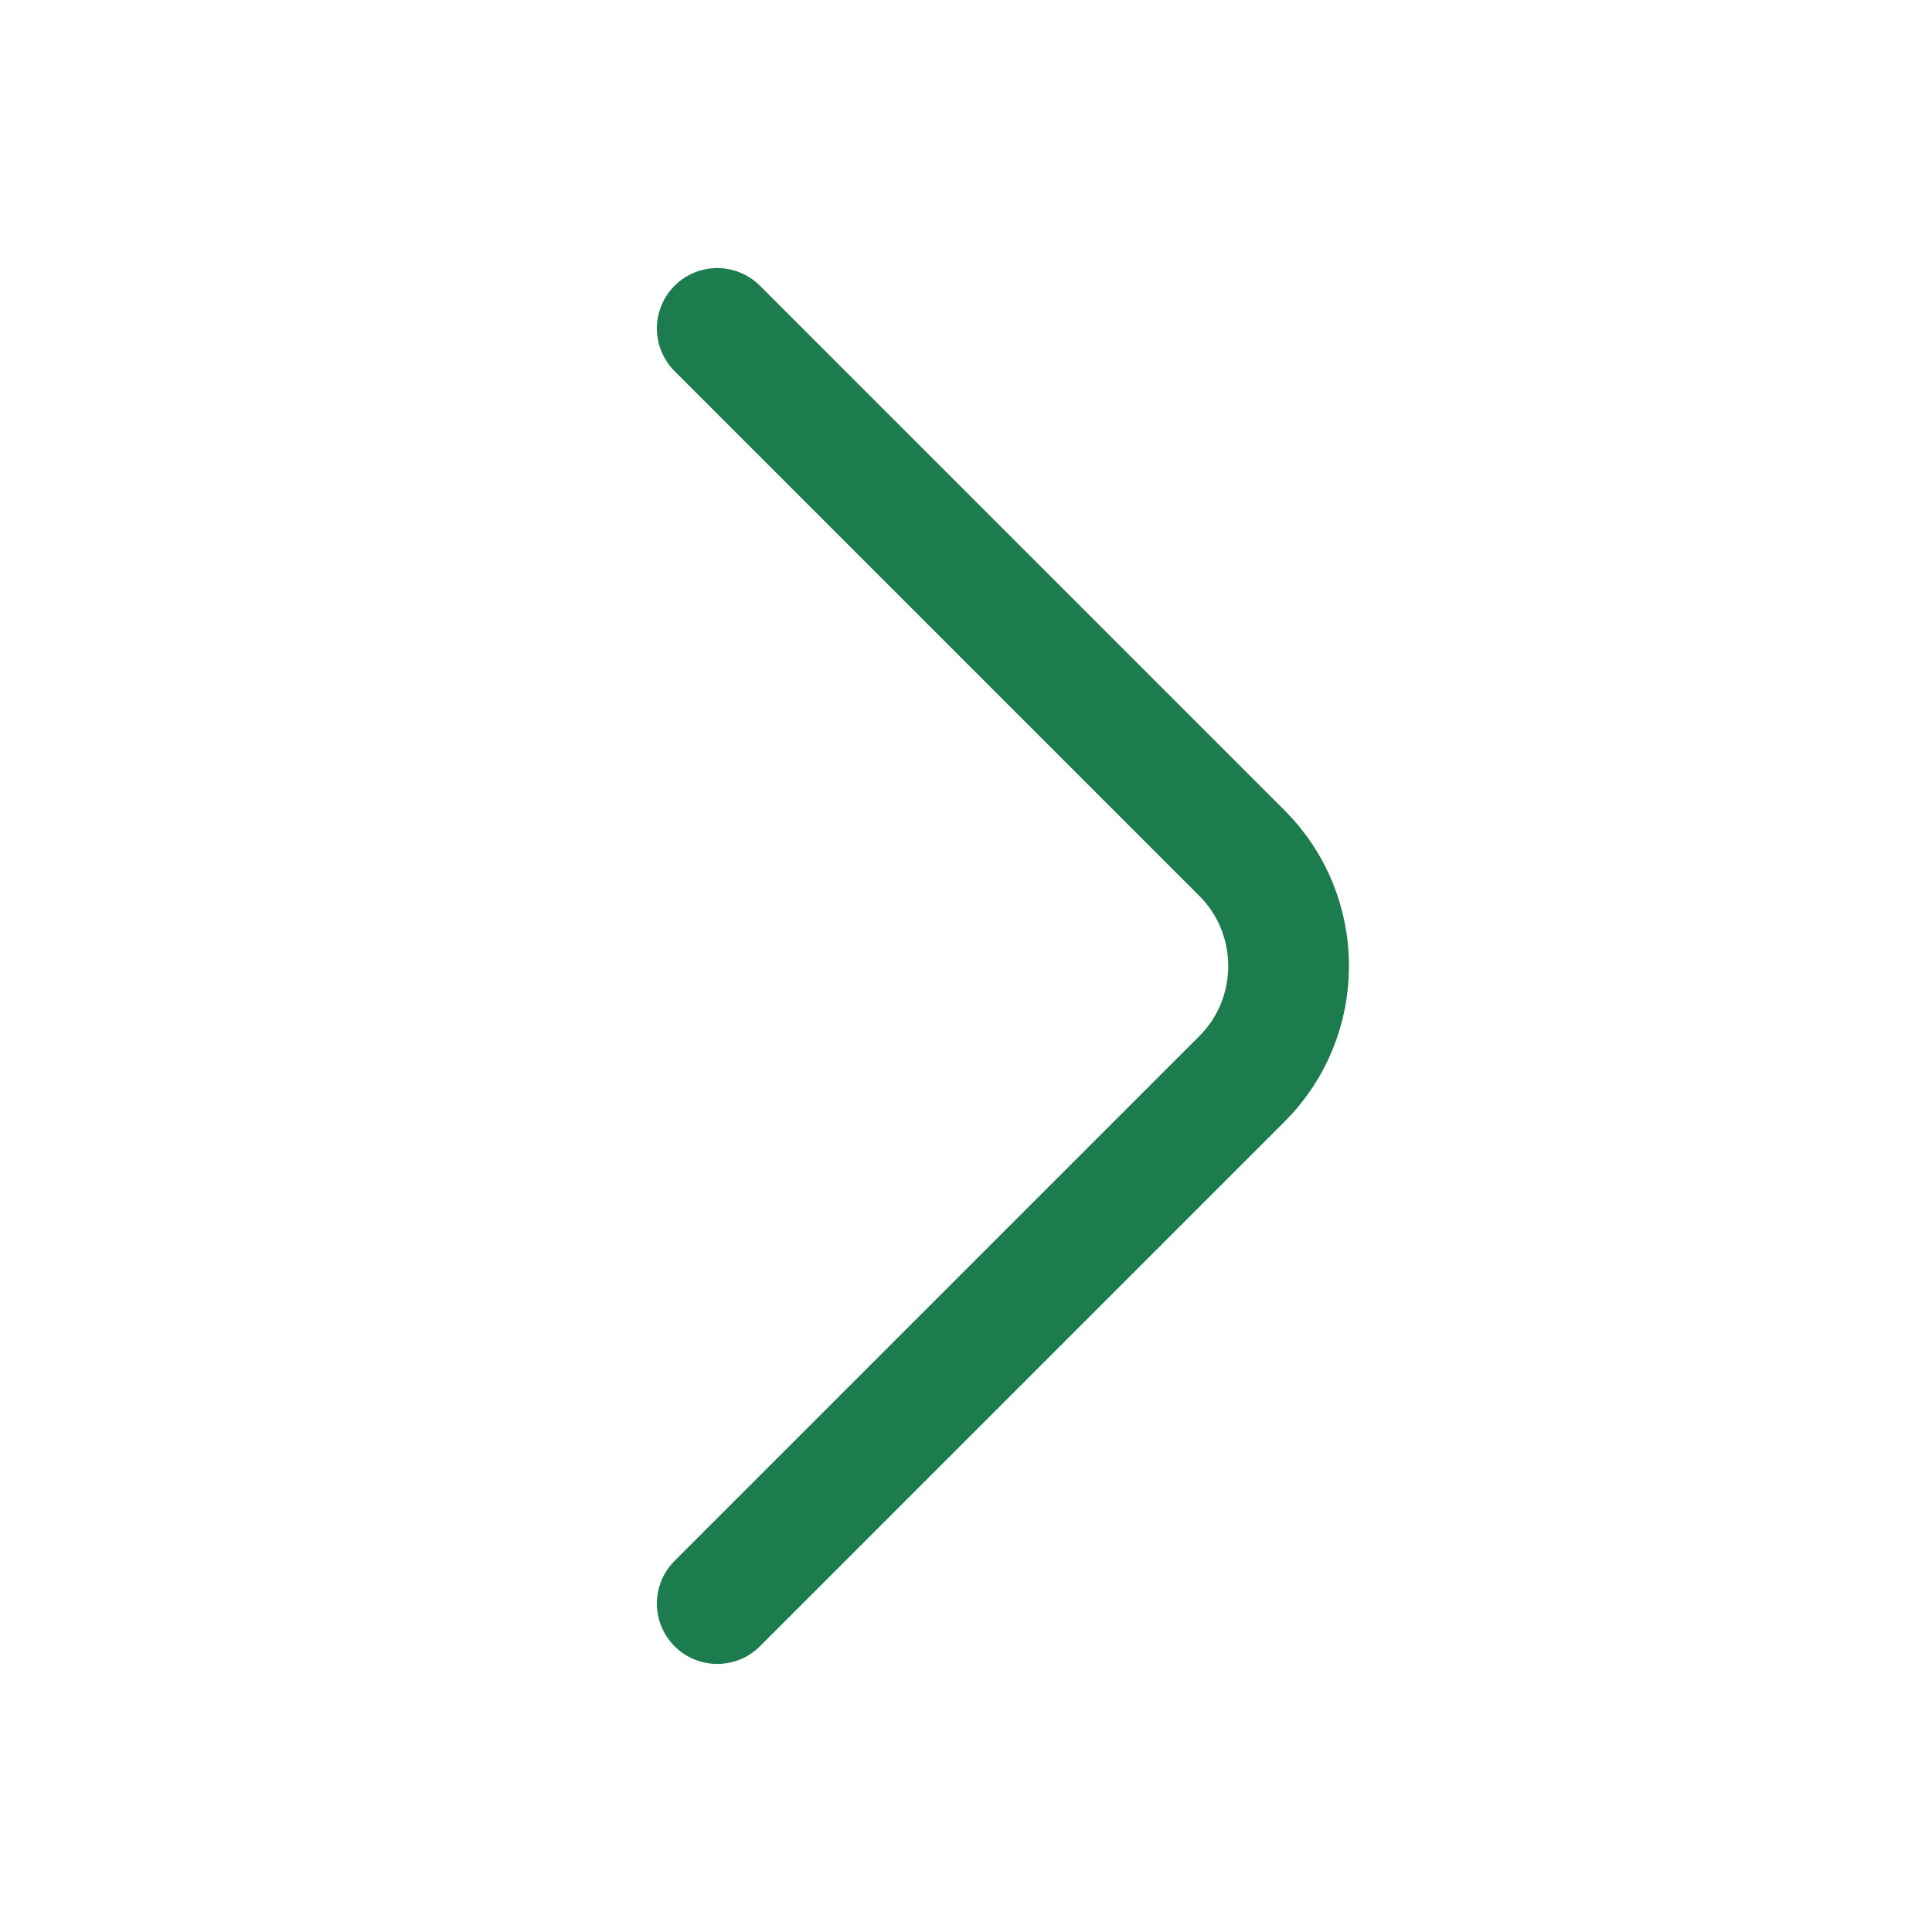
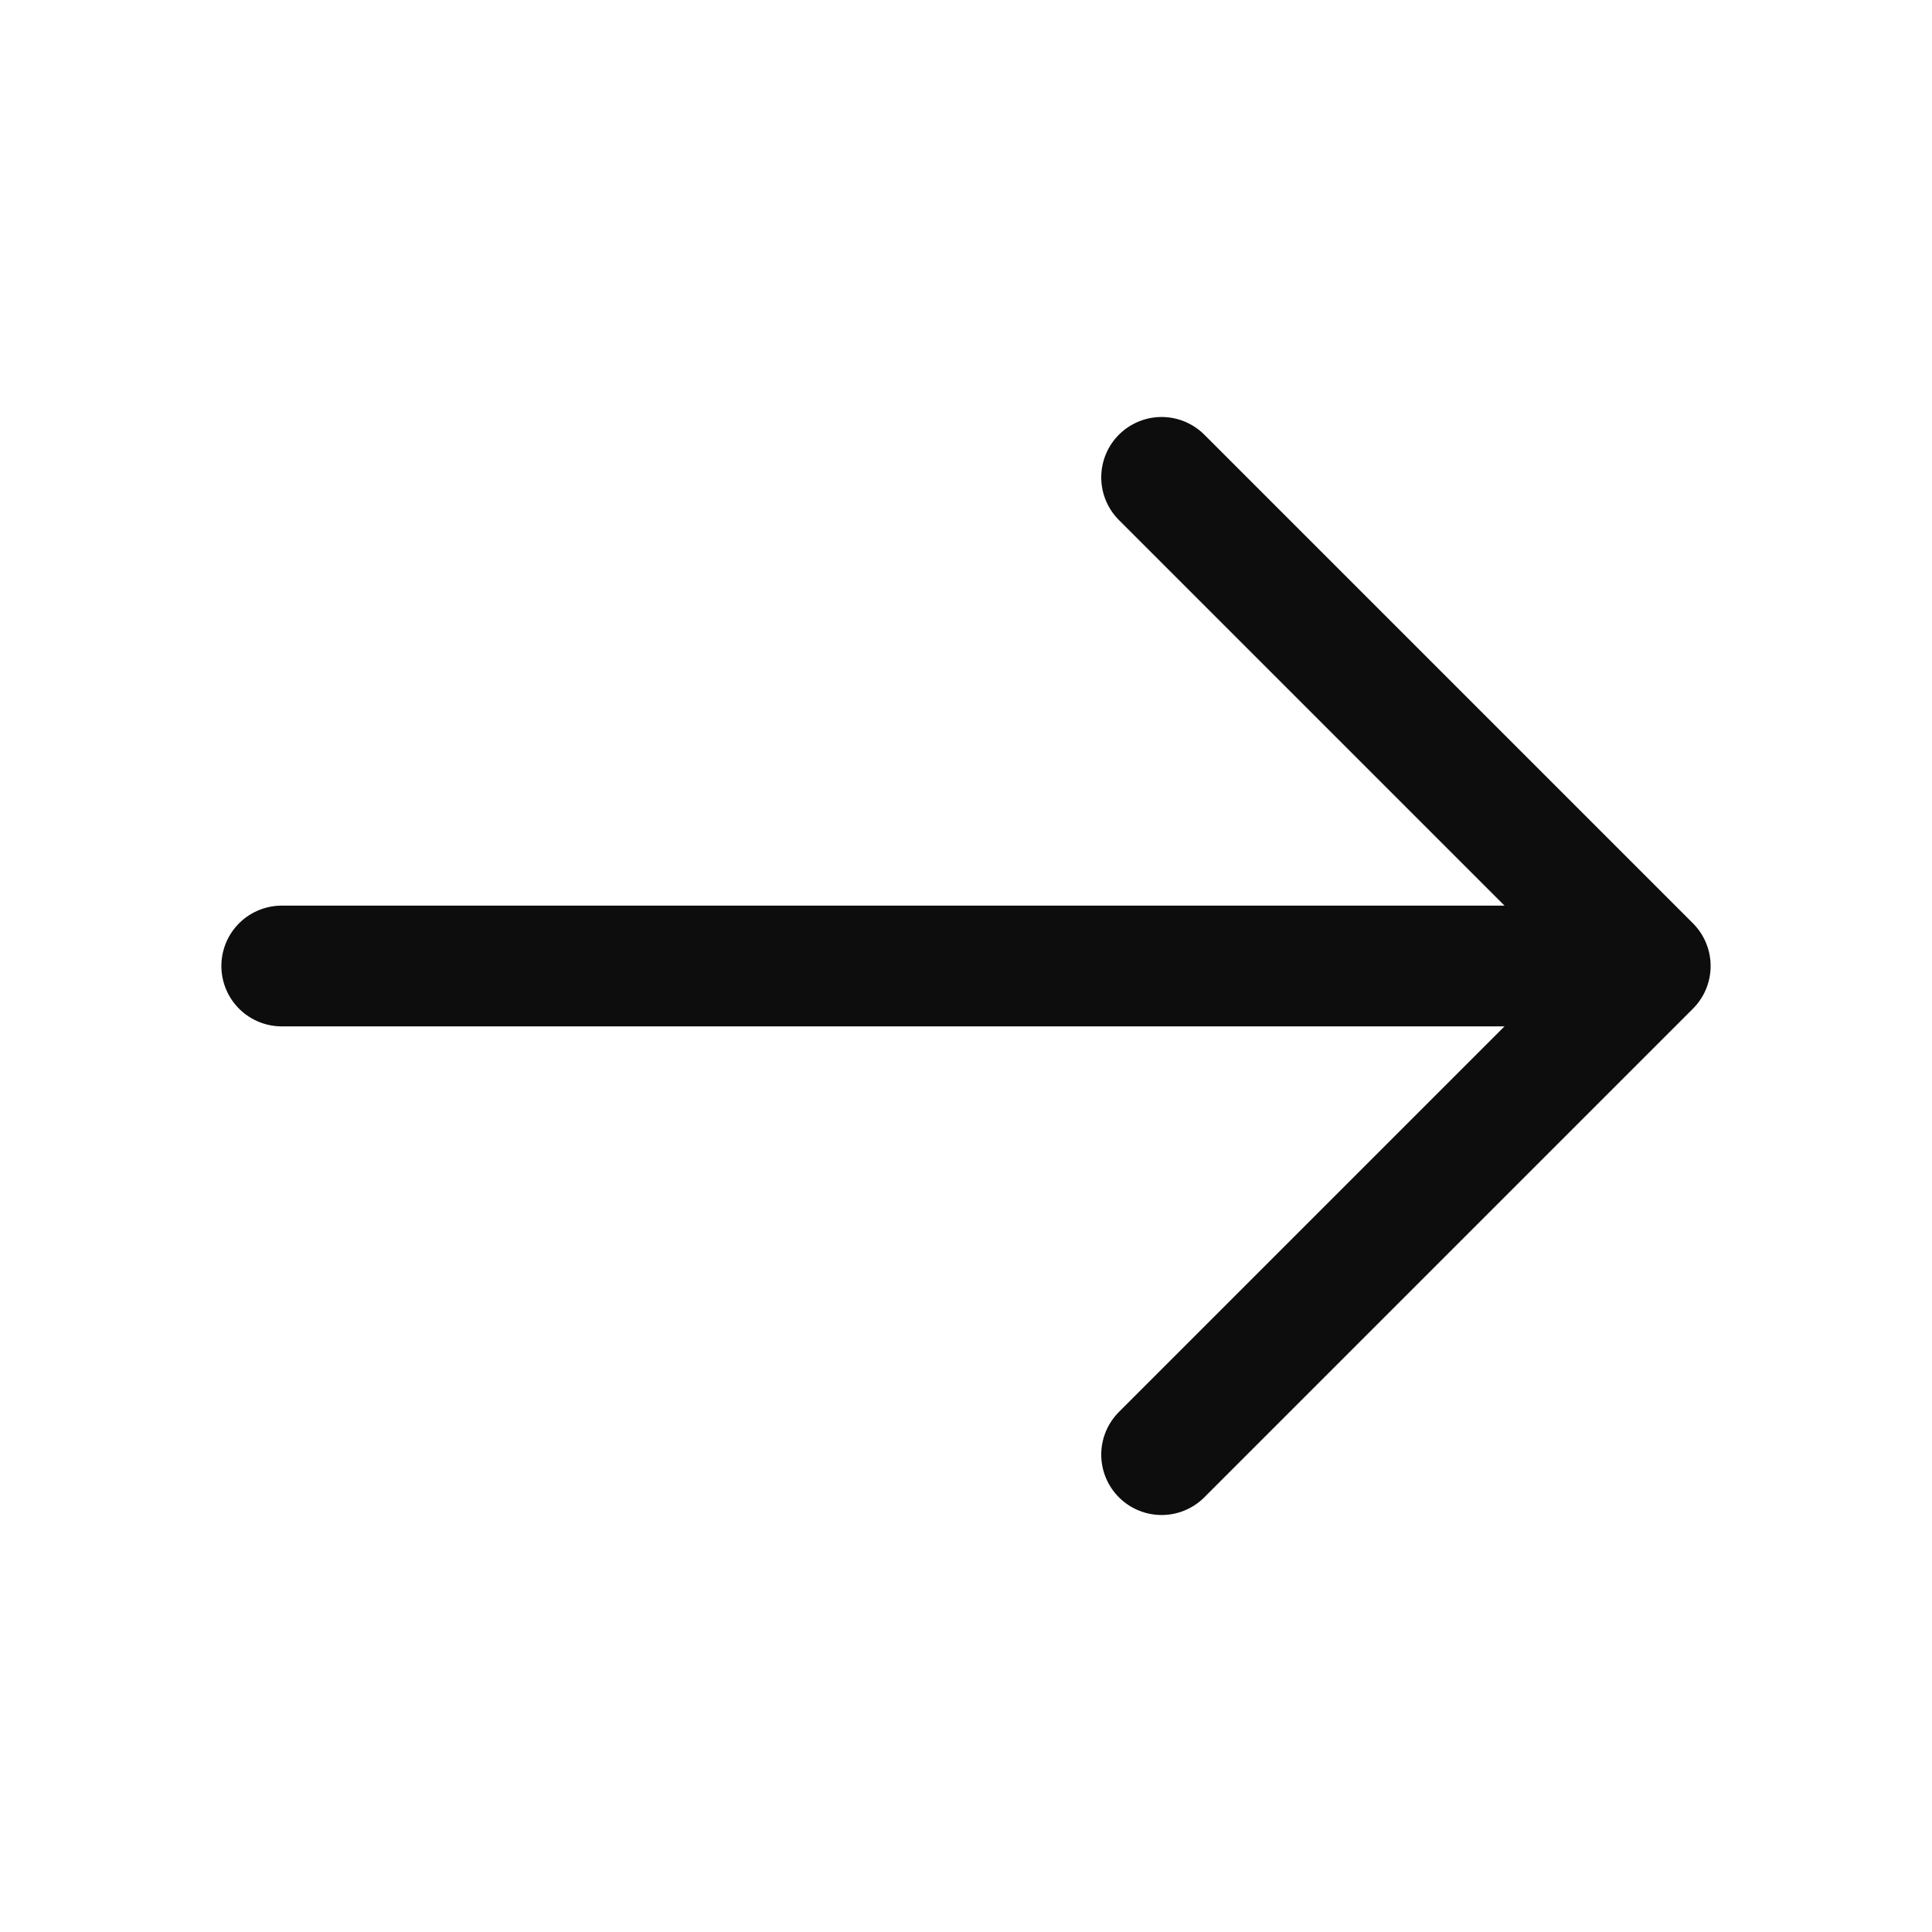
<svg xmlns="http://www.w3.org/2000/svg" width="100%" height="100%" viewBox="0 0 24 24" fill="none">
-   <path d="M8.91 19.92L15.43 13.4C16.2 12.63 16.2 11.37 15.43 10.6L8.91 4.08" stroke="#1D7C4E" stroke-width="1.5" stroke-miterlimit="10" stroke-linecap="round" stroke-linejoin="round" />
+   <path d="M14.43 5.93L20.5 12L14.43 18.07" stroke="#0D0D0D" stroke-width="1.5" stroke-miterlimit="10" stroke-linecap="round" stroke-linejoin="round" />
+   <path d="M3.5 12H20.33" stroke="#0D0D0D" stroke-width="1.5" stroke-miterlimit="10" stroke-linecap="round" stroke-linejoin="round" />
</svg>
